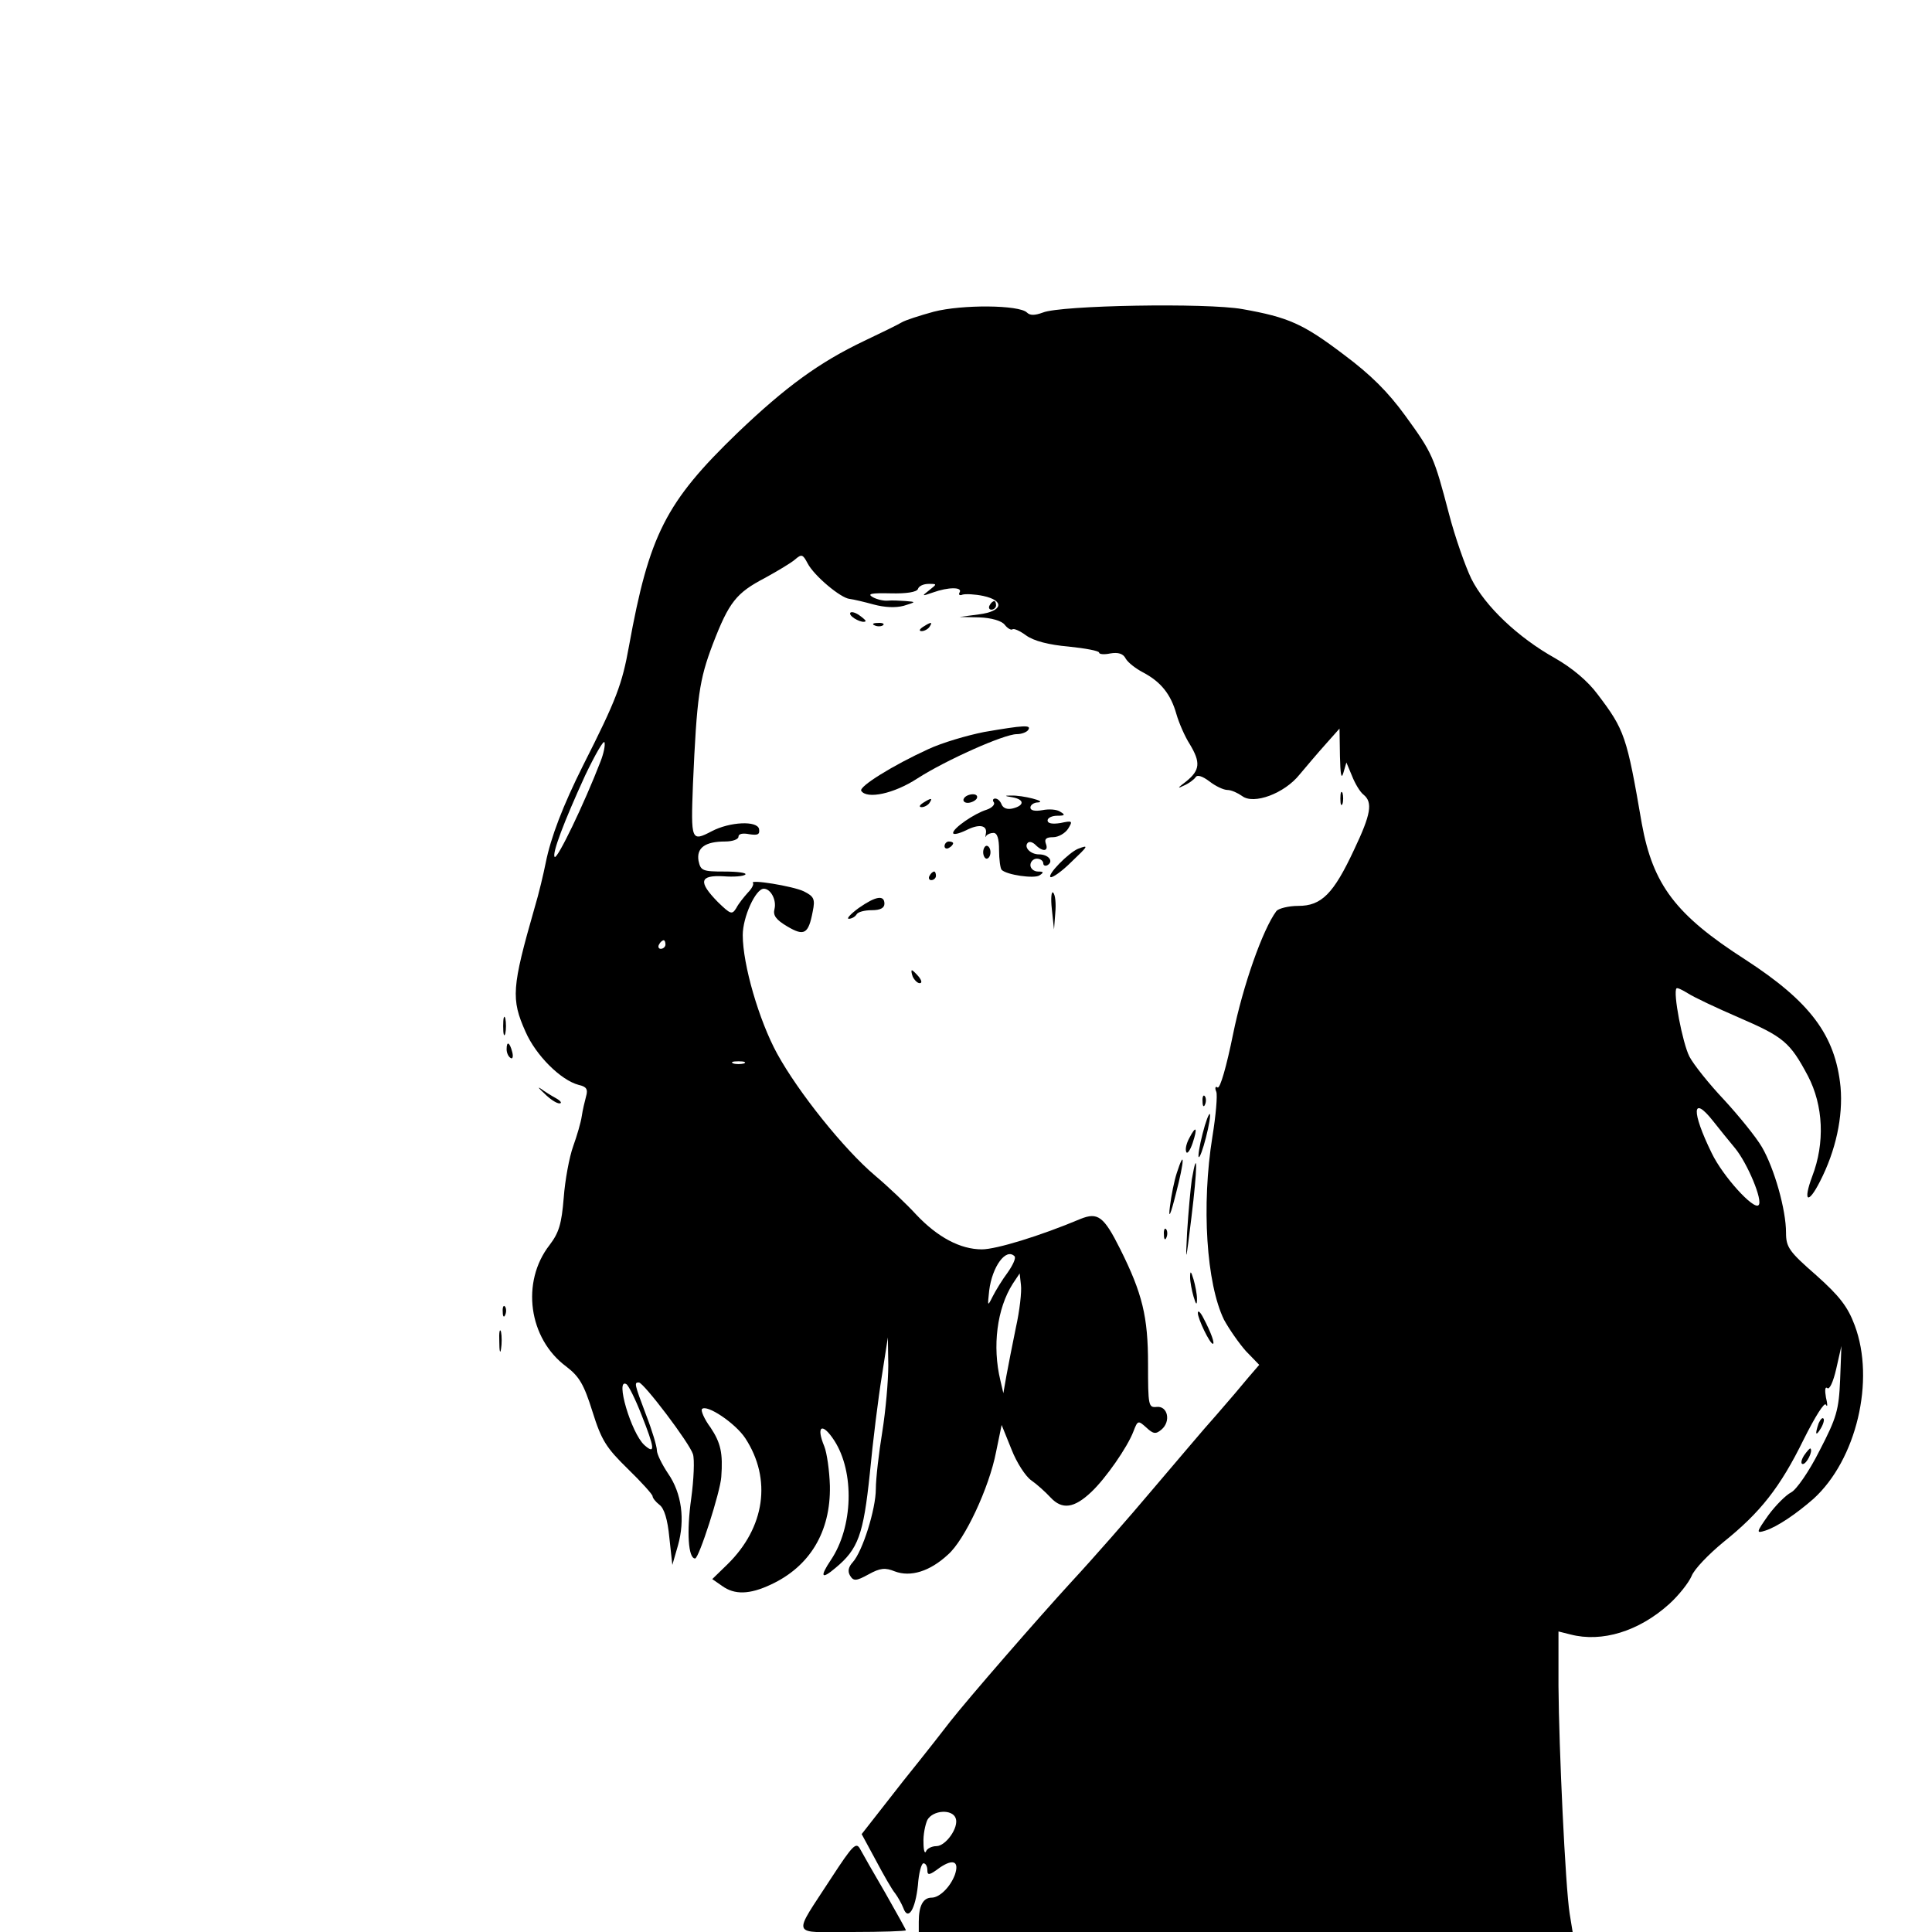
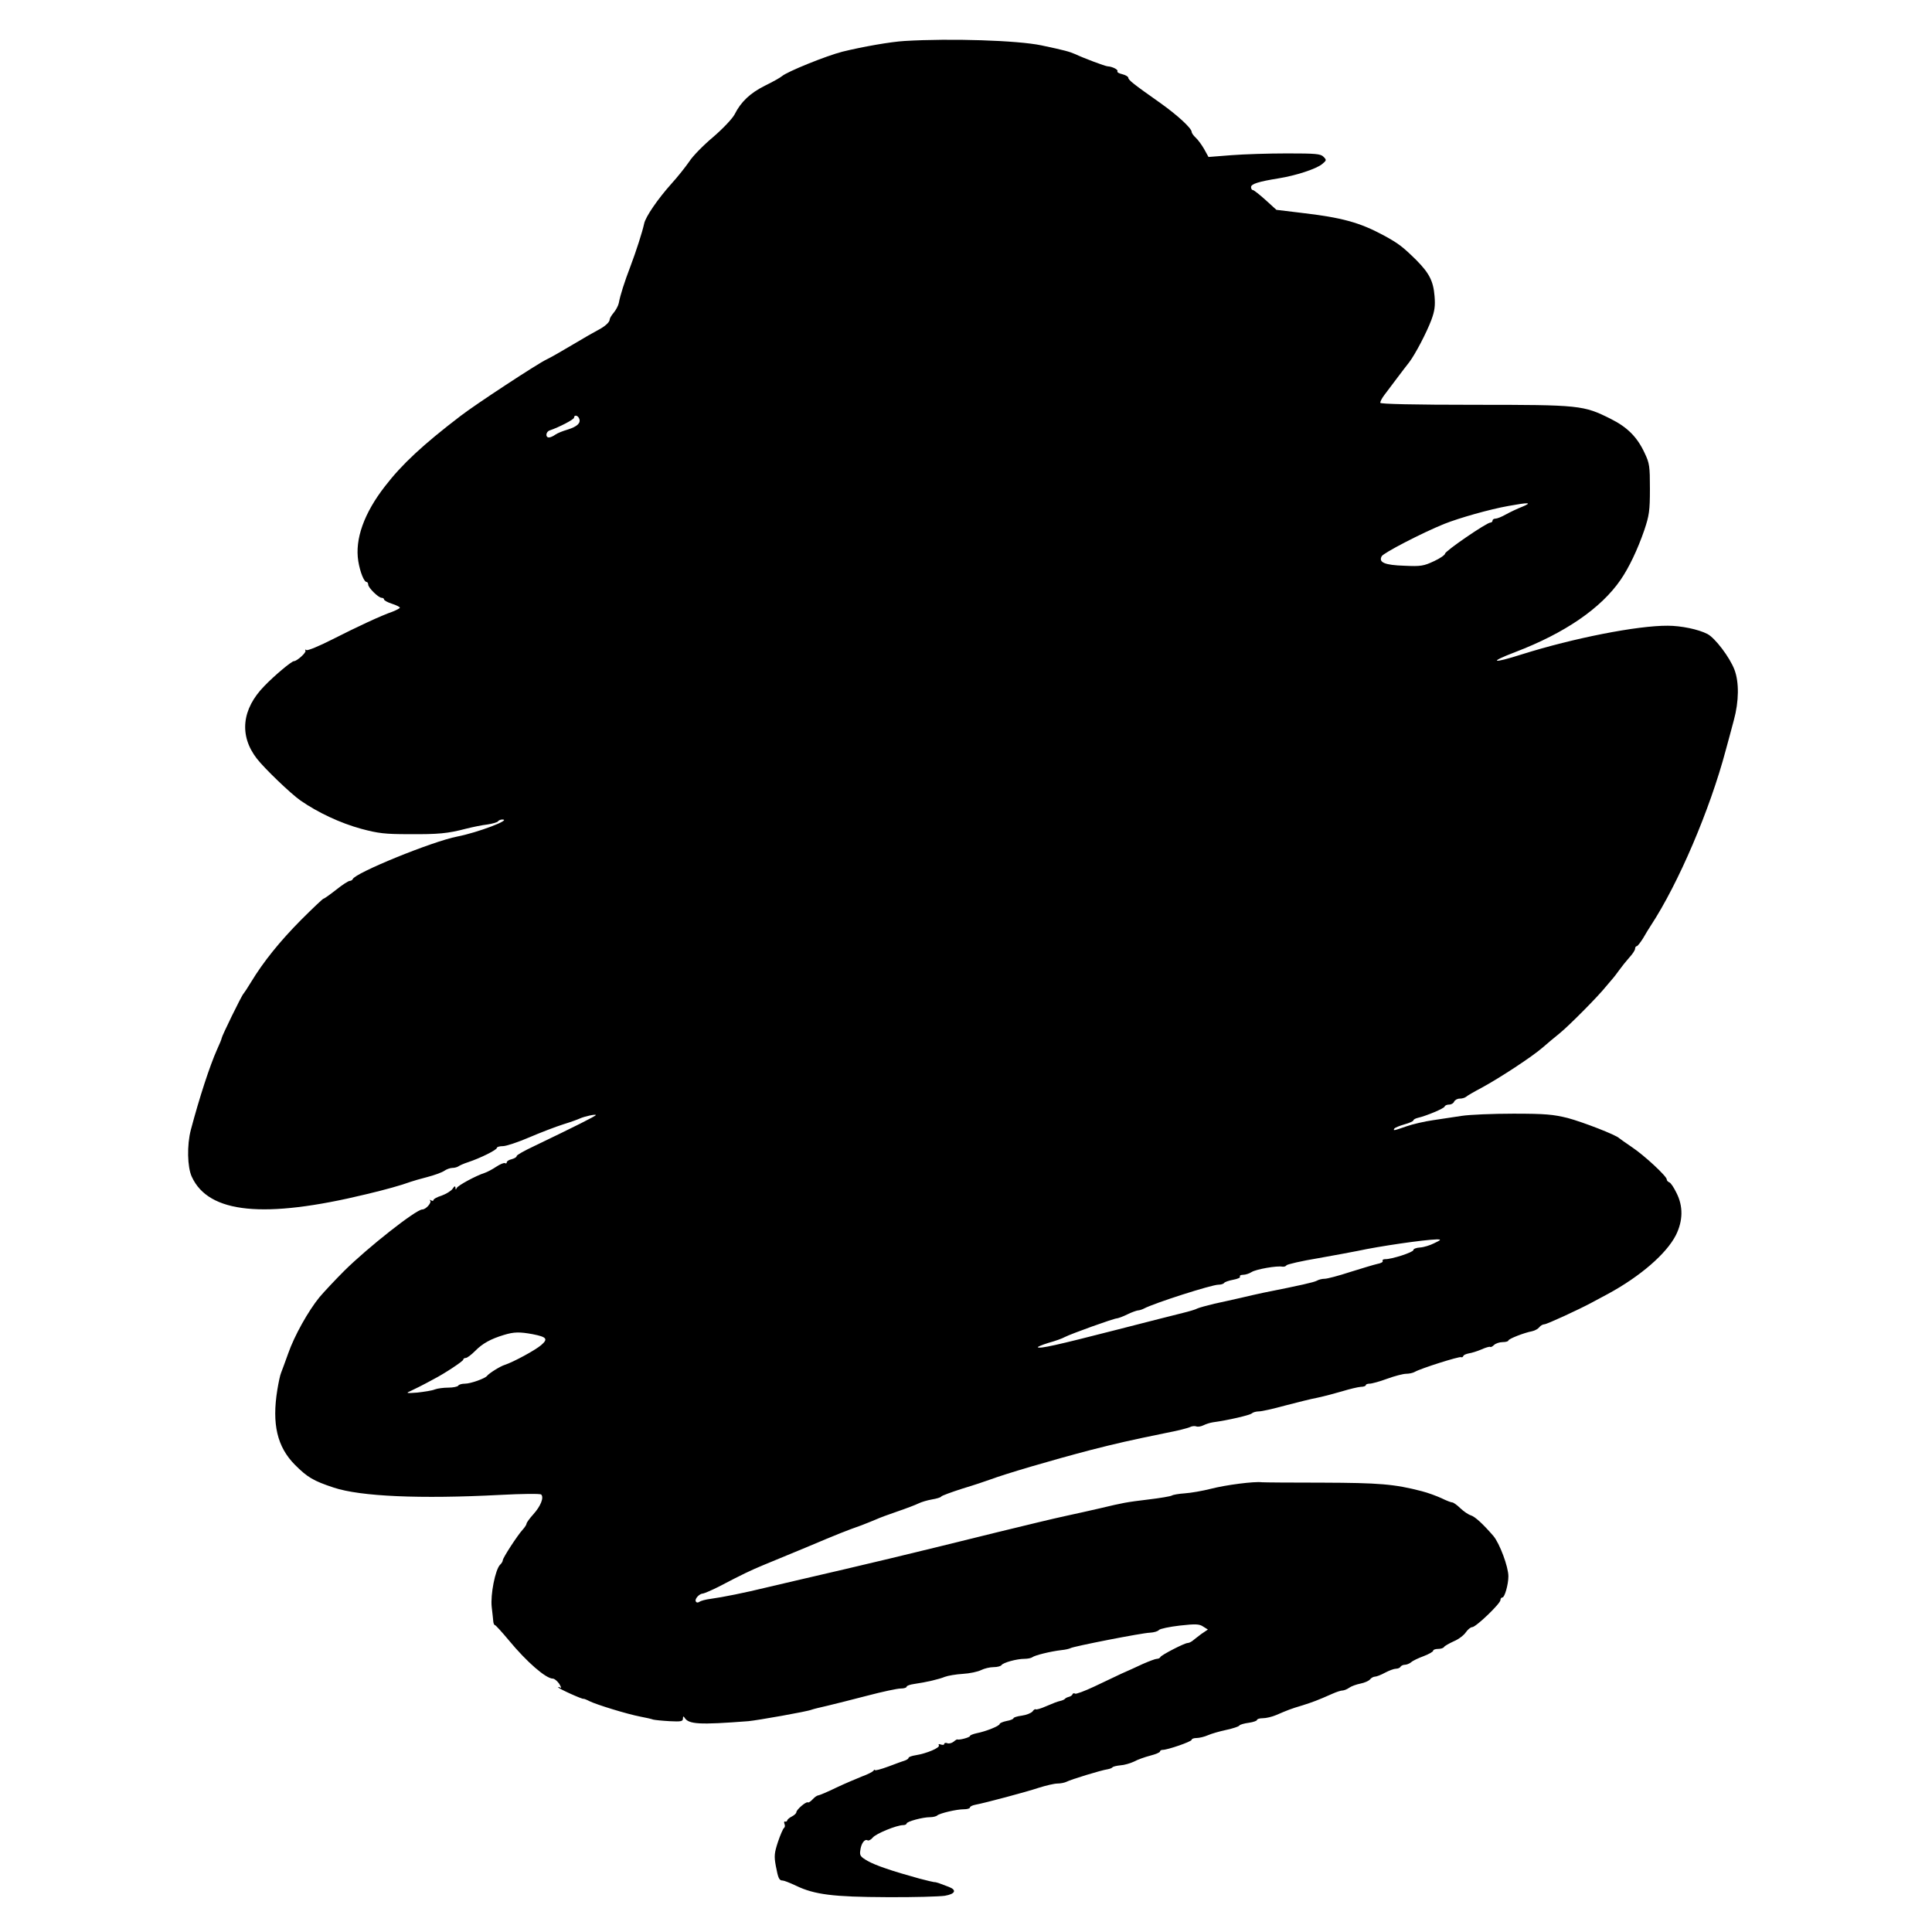
- <svg xmlns="http://www.w3.org/2000/svg" version="1.0" width="450pt" height="450pt" viewBox="0 0 450 450" preserveAspectRatio="xMidYMid meet">
-   <g transform="translate(0,450) scale(0.1,-0.1)" fill="#000000" stroke="none">
-     <path d="M2175 3774 c-33 -9 -67 -20 -75 -25 -8 -5 -47 -24 -87 -43 -105 -50 -183 -107 -295 -214 -168 -162 -206 -238 -253 -497 -16 -89 -29 -124 -107 -278 -47 -94 -75 -167 -87 -227 -5 -25 -16 -72 -26 -105 -53 -185 -55 -212 -21 -288 24 -55 82 -113 124 -124 18 -4 22 -10 17 -27 -3 -11 -8 -32 -10 -46 -2 -14 -11 -45 -20 -70 -9 -25 -19 -79 -22 -120 -5 -61 -11 -81 -33 -110 -67 -86 -49 -218 39 -283 30 -23 41 -41 61 -105 21 -67 32 -84 82 -133 32 -31 58 -60 58 -64 0 -4 7 -13 16 -20 11 -8 19 -34 23 -76 l7 -64 13 45 c17 60 9 122 -23 168 -14 21 -26 45 -26 54 0 9 -11 46 -25 82 -28 74 -28 76 -17 76 11 0 118 -141 126 -167 4 -12 2 -59 -4 -103 -11 -78 -7 -140 9 -140 9 0 59 156 61 190 4 55 -1 79 -25 115 -15 20 -23 40 -20 43 11 12 78 -33 101 -68 62 -95 46 -208 -42 -294 l-35 -34 23 -16 c29 -21 64 -20 113 3 91 42 140 123 138 230 -1 35 -7 77 -13 92 -20 48 -5 57 23 14 48 -74 44 -202 -8 -279 -26 -39 -22 -46 11 -18 53 44 65 77 80 220 7 75 20 178 28 227 l14 90 1 -65 c0 -36 -6 -105 -14 -155 -8 -49 -15 -109 -15 -133 0 -47 -31 -146 -54 -171 -10 -11 -12 -21 -6 -31 8 -13 14 -13 43 3 27 15 39 16 61 7 37 -14 82 0 124 39 39 34 96 156 112 239 l13 63 23 -57 c12 -31 33 -63 46 -72 13 -9 33 -27 45 -40 27 -29 55 -25 95 13 33 31 84 104 98 141 10 26 11 26 30 9 16 -15 22 -16 35 -5 23 19 15 56 -11 53 -19 -2 -20 3 -20 100 0 110 -13 164 -65 268 -38 76 -52 86 -92 70 -95 -40 -197 -71 -230 -71 -50 0 -103 28 -153 81 -22 24 -65 65 -96 91 -72 61 -178 193 -228 284 -42 77 -80 207 -80 276 0 42 30 108 49 108 16 0 30 -26 25 -47 -4 -15 3 -25 30 -41 39 -23 49 -18 59 35 6 29 3 35 -21 47 -25 12 -129 29 -118 19 2 -3 -3 -13 -12 -22 -9 -10 -22 -26 -27 -36 -10 -16 -13 -15 -43 14 -46 47 -43 63 13 60 24 -2 47 0 51 4 4 4 -18 7 -48 7 -52 0 -56 2 -61 25 -5 30 15 45 62 45 17 0 31 5 31 11 0 7 10 9 25 6 20 -3 25 -1 23 12 -4 20 -68 17 -110 -5 -48 -25 -49 -23 -44 109 9 206 15 244 46 326 38 99 55 120 122 155 29 16 61 35 70 43 15 13 18 12 29 -9 15 -29 77 -81 98 -83 9 -1 34 -7 56 -13 26 -7 51 -8 70 -3 29 9 29 9 5 11 -14 1 -33 2 -42 1 -10 -1 -26 3 -35 8 -14 8 -4 10 41 9 38 -1 61 3 64 10 2 7 13 12 25 12 20 0 20 0 1 -15 -18 -14 -17 -14 9 -5 36 13 70 13 62 0 -3 -5 0 -8 7 -5 7 2 29 1 48 -3 51 -11 46 -36 -10 -43 l-45 -6 46 -1 c28 -1 52 -8 59 -17 7 -9 15 -13 18 -11 3 3 17 -3 32 -14 18 -13 53 -22 99 -26 39 -4 71 -10 71 -14 0 -4 12 -5 26 -2 18 3 30 0 36 -12 5 -9 23 -23 40 -32 42 -22 65 -51 78 -97 6 -21 20 -53 31 -70 26 -43 24 -61 -8 -87 -20 -15 -22 -18 -6 -10 12 5 25 15 28 20 4 6 16 2 32 -10 14 -11 33 -20 42 -20 9 0 24 -7 34 -14 27 -21 99 6 134 50 16 19 43 51 61 71 l32 36 1 -64 c1 -42 3 -56 8 -39 l7 24 13 -31 c7 -18 19 -38 27 -44 22 -18 17 -46 -22 -128 -48 -103 -76 -131 -130 -131 -23 0 -46 -6 -51 -12 -32 -43 -78 -174 -101 -287 -15 -74 -30 -127 -36 -124 -5 4 -7 -1 -3 -10 3 -8 -1 -55 -9 -104 -26 -161 -14 -343 27 -427 12 -22 35 -55 51 -73 l31 -32 -25 -29 c-13 -16 -47 -56 -75 -88 -29 -32 -95 -111 -149 -174 -53 -63 -138 -160 -189 -215 -77 -84 -238 -269 -282 -325 -6 -8 -55 -71 -109 -138 l-97 -124 33 -61 c18 -34 38 -69 45 -77 6 -8 15 -24 19 -34 11 -31 28 -4 34 53 2 28 8 51 13 51 5 0 9 -7 9 -16 0 -13 5 -12 29 6 31 21 46 15 35 -17 -11 -29 -36 -53 -54 -53 -20 0 -30 -19 -30 -56 l0 -24 761 0 762 0 -7 43 c-10 64 -25 385 -26 530 l0 127 28 -7 c73 -19 159 7 230 71 22 20 45 49 52 65 6 16 40 51 74 79 86 69 132 127 187 239 27 54 49 89 52 81 4 -7 4 1 0 17 -3 17 -2 26 3 22 5 -5 14 14 21 45 l12 53 -3 -79 c-3 -70 -8 -88 -48 -165 -24 -48 -54 -91 -66 -97 -12 -6 -36 -30 -53 -53 -29 -41 -29 -43 -7 -36 28 9 72 39 112 74 100 91 144 276 96 404 -16 43 -35 68 -90 117 -63 55 -70 65 -70 99 0 53 -27 149 -56 199 -14 24 -54 73 -88 110 -35 37 -71 82 -81 101 -16 31 -39 151 -30 159 2 2 14 -4 27 -12 14 -9 67 -34 118 -56 104 -45 119 -57 161 -136 36 -69 40 -156 10 -234 -22 -59 -10 -67 18 -12 37 72 54 151 48 220 -12 121 -71 199 -222 297 -162 104 -215 174 -241 317 -35 204 -40 218 -103 301 -23 31 -59 61 -99 84 -86 48 -163 121 -195 185 -14 29 -38 97 -52 151 -35 133 -38 141 -102 229 -40 55 -80 95 -143 142 -95 72 -129 87 -236 106 -83 15 -424 9 -465 -8 -19 -7 -30 -7 -37 0 -18 18 -151 19 -217 2z m-776 -1047 c-39 -101 -101 -229 -107 -223 -7 7 22 83 71 190 23 48 43 83 45 77 2 -7 -2 -26 -9 -44z m151 -427 c0 -5 -5 -10 -11 -10 -5 0 -7 5 -4 10 3 6 8 10 11 10 2 0 4 -4 4 -10z m183 -277 c-7 -2 -19 -2 -25 0 -7 3 -2 5 12 5 14 0 19 -2 13 -5z m2257 -134 c14 -18 37 -46 51 -63 29 -35 66 -123 55 -133 -11 -12 -83 67 -109 121 -48 98 -46 137 3 75z m-1627 -315 c4 -4 -4 -21 -16 -38 -12 -16 -28 -42 -35 -56 -12 -24 -12 -23 -8 14 7 56 39 100 59 80z m3 -167 c-8 -39 -18 -90 -22 -112 l-7 -40 -7 30 c-19 79 -8 167 29 225 l16 24 3 -27 c2 -15 -3 -60 -12 -100z m-872 -202 c31 -78 33 -94 7 -71 -31 28 -69 158 -42 142 5 -3 21 -35 35 -71z m732 -940 c8 -21 -23 -65 -45 -65 -11 0 -22 -6 -24 -12 -3 -7 -6 2 -6 20 -1 18 4 42 9 53 13 23 58 26 66 4z" />
-     <path d="M2305 3090 c-3 -5 -1 -10 4 -10 6 0 11 5 11 10 0 6 -2 10 -4 10 -3 0 -8 -4 -11 -10z" />
-     <path d="M1980 3071 c0 -9 30 -24 36 -18 2 1 -6 8 -16 15 -11 7 -20 8 -20 3z" />
-     <path d="M2038 3043 c7 -3 16 -2 19 1 4 3 -2 6 -13 5 -11 0 -14 -3 -6 -6z" />
-     <path d="M2150 3040 c-9 -6 -10 -10 -3 -10 6 0 15 5 18 10 8 12 4 12 -15 0z" />
-     <path d="M2292 2795 c-40 -8 -98 -25 -130 -40 -81 -37 -162 -87 -156 -97 13 -20 76 -7 131 29 67 43 202 103 231 103 12 0 24 5 27 10 8 12 -10 11 -103 -5z" />
-     <path d="M3122 2640 c0 -14 2 -19 5 -12 2 6 2 18 0 25 -3 6 -5 1 -5 -13z" />
-     <path d="M2245 2640 c-3 -5 1 -10 9 -10 8 0 18 5 21 10 3 6 -1 10 -9 10 -8 0 -18 -4 -21 -10z" />
-     <path d="M2358 2643 c28 -5 29 -19 1 -26 -12 -3 -22 0 -26 9 -3 8 -9 14 -15 14 -5 0 -7 -4 -3 -9 3 -5 -5 -13 -17 -17 -29 -9 -78 -43 -78 -54 0 -5 13 -2 30 6 31 16 51 12 46 -9 -1 -7 -1 -9 1 -4 3 4 10 7 17 7 9 0 13 -14 13 -40 0 -22 3 -43 6 -46 12 -12 76 -21 88 -13 11 7 10 9 -3 9 -10 0 -18 7 -18 15 0 8 7 15 15 15 8 0 15 -5 15 -11 0 -5 5 -7 10 -4 15 9 2 25 -20 25 -20 0 -36 17 -26 27 4 4 12 1 18 -5 17 -17 31 -15 24 3 -4 11 1 15 17 15 12 0 28 9 35 20 11 18 10 19 -18 13 -19 -3 -30 -1 -30 6 0 6 10 11 23 11 17 0 19 2 7 9 -8 6 -27 7 -42 4 -17 -3 -28 -1 -28 6 0 6 8 12 18 12 22 2 -36 17 -63 16 -16 0 -16 -1 3 -4z" />
-     <path d="M2150 2630 c-9 -6 -10 -10 -3 -10 6 0 15 5 18 10 8 12 4 12 -15 0z" />
-     <path d="M2200 2529 c0 -5 5 -7 10 -4 6 3 10 8 10 11 0 2 -4 4 -10 4 -5 0 -10 -5 -10 -11z" />
-     <path d="M2290 2515 c0 -8 4 -15 8 -15 5 0 9 7 9 15 0 8 -4 15 -9 15 -4 0 -8 -7 -8 -15z" />
-     <path d="M2511 2523 c-22 -9 -73 -61 -64 -66 4 -2 26 13 48 35 40 38 42 41 16 31z" />
-     <path d="M2165 2460 c-3 -5 -1 -10 4 -10 6 0 11 5 11 10 0 6 -2 10 -4 10 -3 0 -8 -4 -11 -10z" />
-     <path d="M2450 2382 l5 -47 3 39 c2 21 0 42 -5 47 -4 4 -6 -13 -3 -39z" />
-     <path d="M2000 2385 c-19 -14 -29 -25 -23 -25 7 0 15 5 18 10 3 6 19 10 36 10 19 0 29 5 29 15 0 21 -20 18 -60 -10z" />
-     <path d="M2126 2225 c4 -8 11 -15 16 -15 6 0 5 6 -2 15 -7 8 -14 15 -16 15 -2 0 -1 -7 2 -15z" />
-     <path d="M1172 2110 c0 -19 2 -27 5 -17 2 9 2 25 0 35 -3 9 -5 1 -5 -18z" />
-     <path d="M1180 2056 c0 -8 4 -17 9 -20 5 -4 7 3 4 14 -6 23 -13 26 -13 6z" />
-     <path d="M1268 1953 c13 -13 28 -23 35 -23 7 0 3 6 -8 12 -11 6 -27 16 -35 22 -9 6 -5 1 8 -11z" />
-     <path d="M2801 1934 c0 -11 3 -14 6 -6 3 7 2 16 -1 19 -3 4 -6 -2 -5 -13z" />
-     <path d="M2801 1859 c-7 -27 -11 -52 -9 -54 2 -3 10 18 17 46 7 27 11 52 9 54 -2 3 -10 -18 -17 -46z" />
-     <path d="M2770 1849 c-6 -11 -10 -25 -7 -32 2 -6 9 3 15 21 12 36 8 42 -8 11z" />
-     <path d="M2741 1768 c-6 -18 -13 -53 -16 -78 -4 -31 1 -22 14 30 20 77 21 107 2 48z" />
-     <path d="M2776 1753 c-3 -21 -8 -76 -11 -123 -4 -76 -3 -73 10 34 14 114 15 169 1 89z" />
-     <path d="M2711 1624 c0 -11 3 -14 6 -6 3 7 2 16 -1 19 -3 4 -6 -2 -5 -13z" />
-     <path d="M2772 1525 c0 -11 4 -31 8 -45 6 -20 8 -21 8 -5 0 11 -4 31 -8 45 -6 20 -8 21 -8 5z" />
-     <path d="M1171 1444 c0 -11 3 -14 6 -6 3 7 2 16 -1 19 -3 4 -6 -2 -5 -13z" />
-     <path d="M2790 1442 c0 -14 28 -72 35 -72 5 0 -4 26 -22 60 -7 14 -13 19 -13 12z" />
-     <path d="M1163 1375 c0 -22 2 -30 4 -17 2 12 2 30 0 40 -3 9 -5 -1 -4 -23z" />
-     <path d="M4236 1185 c-9 -26 -7 -32 5 -12 6 10 9 21 6 23 -2 3 -7 -2 -11 -11z" />
-     <path d="M4202 1110 c-7 -11 -8 -20 -3 -20 9 0 24 30 18 36 -1 2 -8 -6 -15 -16z" />
-     <path d="M1937 127 c-92 -142 -98 -127 48 -127 69 0 125 2 125 4 0 2 -22 41 -48 87 -27 46 -53 92 -59 103 -9 16 -17 8 -66 -67z" />
+ <svg xmlns="http://www.w3.org/2000/svg" version="1.0" width="976pt" height="976pt" viewBox="0 0 976 976" preserveAspectRatio="xMidYMid meet">
+   <g transform="translate(0,976) scale(0.1,-0.1)" fill="#000000" stroke="none">
+     <path d="M4570 9553 c-70 -4 -212 -29 -314 -54 -82 -21 -280 -101 -306 -124 -8 -7 -47 -29 -86 -48 -74 -37 -121 -81 -153 -145 -11 -21 -59 -72 -108 -114 -49 -41 -104 -97 -121 -124 -18 -26 -58 -77 -90 -112 -68 -76 -131 -167 -138 -202 -9 -42 -41 -141 -69 -215 -30 -78 -52 -147 -59 -186 -3 -14 -15 -36 -26 -49 -11 -13 -20 -28 -20 -34 0 -14 -25 -36 -60 -54 -14 -7 -70 -39 -125 -72 -55 -33 -115 -67 -134 -76 -42 -19 -362 -229 -434 -285 -190 -145 -297 -245 -381 -354 -107 -137 -154 -269 -136 -380 9 -55 29 -105 42 -105 4 0 8 -6 8 -13 0 -16 52 -67 68 -67 7 0 12 -4 12 -8 0 -5 18 -15 40 -22 22 -7 40 -16 40 -20 0 -3 -17 -12 -37 -20 -58 -20 -176 -75 -306 -141 -65 -33 -123 -57 -129 -53 -6 4 -8 3 -5 -3 6 -9 -43 -53 -58 -53 -12 0 -99 -73 -149 -125 -115 -117 -129 -251 -38 -368 38 -49 170 -176 220 -211 88 -61 201 -114 307 -143 86 -23 120 -27 240 -27 149 -1 196 3 291 28 32 8 80 18 107 21 26 4 50 11 53 16 3 5 13 9 22 9 49 0 -125 -66 -228 -86 -125 -24 -517 -184 -528 -215 -2 -5 -9 -9 -15 -9 -7 0 -38 -20 -69 -45 -32 -25 -60 -45 -64 -45 -3 0 -54 -48 -113 -107 -108 -109 -190 -211 -252 -313 -18 -30 -36 -57 -39 -60 -8 -6 -110 -215 -110 -224 0 -4 -11 -31 -24 -59 -36 -81 -88 -239 -132 -405 -20 -76 -18 -188 5 -237 85 -185 365 -213 881 -88 97 23 176 45 225 63 11 4 49 15 84 24 35 9 73 23 85 31 11 8 30 15 41 15 12 0 25 4 31 8 5 4 27 14 49 21 63 21 145 62 145 72 0 5 14 9 31 9 16 0 76 20 132 44 56 24 134 54 172 66 39 12 77 26 85 30 22 10 80 23 80 17 0 -5 -106 -58 -312 -157 -49 -23 -88 -45 -88 -50 0 -6 -11 -12 -25 -16 -14 -3 -25 -10 -25 -16 0 -5 -4 -7 -9 -4 -5 3 -24 -5 -44 -18 -19 -13 -46 -27 -58 -31 -44 -14 -137 -64 -142 -77 -4 -9 -6 -9 -6 2 -1 10 -5 9 -15 -6 -8 -11 -33 -26 -55 -34 -23 -7 -41 -17 -41 -22 0 -5 -6 -6 -12 -2 -7 4 -10 3 -5 -1 9 -10 -21 -45 -40 -45 -31 0 -275 -192 -394 -310 -47 -47 -103 -107 -125 -133 -57 -70 -127 -195 -158 -284 -15 -43 -32 -87 -36 -98 -5 -11 -13 -50 -19 -86 -28 -173 -1 -288 89 -379 63 -63 93 -81 196 -115 135 -45 438 -58 839 -37 113 6 204 7 209 2 15 -15 -3 -59 -39 -99 -19 -21 -35 -43 -35 -48 0 -5 -9 -19 -20 -31 -25 -27 -100 -142 -100 -154 0 -5 -6 -16 -14 -23 -24 -25 -49 -150 -42 -213 4 -31 7 -65 8 -74 1 -10 5 -18 9 -18 3 0 35 -35 70 -77 91 -110 187 -193 222 -193 8 0 22 -12 32 -26 9 -15 12 -23 6 -20 -6 4 -11 5 -11 2 0 -6 124 -62 128 -58 1 1 15 -4 30 -12 34 -17 189 -65 257 -78 28 -5 57 -12 65 -15 8 -2 45 -6 83 -8 57 -3 67 -1 67 13 0 12 3 13 8 5 21 -34 73 -37 322 -18 45 4 300 49 320 58 8 3 44 12 80 20 36 9 127 31 202 51 76 20 151 36 168 36 16 0 30 4 30 9 0 5 17 11 38 14 63 9 126 24 155 36 16 6 57 13 91 15 35 2 76 11 92 19 16 8 44 15 63 15 19 0 37 5 40 10 8 13 78 32 116 32 17 0 35 4 40 8 12 10 94 30 147 36 21 2 41 7 46 10 15 9 362 77 401 78 20 1 41 7 46 14 6 6 53 16 105 22 80 9 99 8 118 -5 l24 -15 -34 -23 c-18 -14 -38 -29 -45 -35 -7 -5 -17 -10 -23 -10 -16 0 -134 -61 -138 -71 -2 -5 -10 -9 -18 -9 -7 0 -39 -12 -71 -26 -32 -15 -80 -37 -108 -49 -27 -13 -89 -42 -137 -65 -49 -23 -92 -39 -97 -36 -5 4 -11 2 -13 -3 -1 -5 -10 -11 -18 -13 -8 -2 -17 -6 -20 -10 -3 -4 -15 -9 -25 -11 -11 -2 -42 -14 -69 -26 -27 -12 -51 -19 -54 -16 -3 2 -10 -2 -16 -11 -7 -8 -31 -18 -54 -21 -23 -3 -42 -9 -42 -13 0 -4 -16 -11 -35 -14 -19 -4 -35 -11 -35 -15 0 -10 -70 -38 -117 -47 -18 -4 -33 -10 -33 -14 0 -7 -56 -22 -64 -17 -1 1 -10 -4 -19 -12 -9 -7 -24 -11 -32 -7 -8 3 -15 1 -15 -4 0 -5 -7 -6 -17 -3 -10 4 -14 2 -10 -4 7 -12 -61 -41 -117 -50 -20 -3 -36 -9 -36 -13 0 -4 -8 -10 -17 -13 -10 -3 -48 -17 -85 -31 -38 -14 -68 -22 -68 -18 0 4 -4 2 -8 -4 -4 -5 -29 -18 -57 -28 -27 -11 -87 -36 -131 -57 -45 -22 -86 -39 -91 -39 -5 0 -18 -9 -28 -20 -10 -11 -21 -18 -24 -15 -9 5 -58 -37 -58 -50 0 -5 -10 -15 -22 -21 -12 -6 -23 -15 -24 -20 -1 -5 -6 -8 -11 -6 -5 2 -6 -4 -3 -12 4 -9 2 -18 -3 -21 -4 -3 -18 -34 -30 -70 -18 -55 -20 -71 -11 -120 12 -64 17 -75 35 -75 7 0 37 -12 67 -26 93 -45 188 -57 459 -58 135 -1 266 3 293 7 53 9 62 29 20 45 -16 6 -37 14 -48 18 -11 4 -23 7 -26 6 -3 0 -37 8 -75 18 -138 38 -220 66 -261 89 -36 21 -41 27 -37 53 4 35 22 60 37 51 5 -3 17 3 26 14 16 20 121 63 154 63 9 0 17 4 17 8 0 10 81 32 118 32 15 0 32 4 37 9 13 11 97 31 134 31 17 0 31 4 31 9 0 5 12 11 28 14 48 9 255 64 321 86 35 11 77 21 93 21 15 0 36 4 46 9 20 11 177 59 207 63 11 2 22 6 25 10 3 4 21 8 40 10 19 1 50 10 69 19 18 10 55 23 82 30 27 7 49 16 49 21 0 4 6 8 13 8 26 0 147 42 147 51 0 5 11 9 25 9 13 0 39 6 57 14 18 8 60 20 93 27 33 7 63 17 66 22 3 5 25 11 48 14 22 3 41 10 41 14 0 5 13 9 30 9 16 0 46 7 67 16 56 24 72 31 133 49 53 17 73 24 152 59 20 9 42 16 50 16 7 0 23 6 34 14 11 8 37 17 57 21 20 4 41 13 48 21 6 8 18 14 25 14 8 0 31 9 51 20 21 11 45 20 55 20 9 0 20 4 23 10 3 5 13 10 22 10 9 0 24 6 32 13 9 8 37 21 64 31 26 10 47 22 47 27 0 5 11 9 24 9 14 0 28 4 31 10 3 5 26 18 50 29 24 10 51 31 60 45 10 14 24 26 32 26 19 0 143 119 143 137 0 7 4 13 10 13 11 0 30 65 30 107 0 48 -44 166 -76 204 -53 61 -92 97 -114 104 -13 4 -36 20 -53 36 -16 16 -35 29 -40 29 -6 0 -30 9 -54 21 -24 11 -69 28 -101 36 -138 36 -216 42 -502 43 -157 0 -294 1 -305 2 -38 5 -180 -13 -258 -33 -43 -11 -102 -21 -132 -23 -29 -2 -59 -7 -65 -11 -6 -4 -59 -13 -118 -20 -115 -14 -125 -16 -247 -45 -44 -10 -123 -28 -175 -39 -52 -11 -205 -48 -340 -81 -468 -116 -649 -159 -1025 -246 -33 -8 -98 -23 -145 -34 -106 -26 -221 -49 -280 -57 -25 -3 -50 -10 -57 -15 -7 -5 -14 -5 -18 2 -7 12 18 40 37 40 7 1 42 16 78 34 122 64 165 84 225 109 33 14 132 55 220 91 161 68 199 83 278 111 23 9 56 22 72 29 17 8 66 26 110 41 44 15 91 33 105 40 14 7 44 16 67 20 24 4 45 10 48 15 2 4 51 22 107 40 57 17 119 38 138 45 84 31 304 96 510 150 129 33 199 49 380 86 58 11 113 25 122 30 10 5 24 6 32 3 8 -3 24 0 36 6 12 6 34 13 48 15 75 10 187 36 196 45 5 5 21 10 36 10 14 0 72 13 130 29 58 15 132 34 165 40 33 7 90 22 127 33 36 11 78 21 92 22 14 0 26 4 26 9 0 4 9 7 19 7 11 0 51 11 89 25 38 14 81 25 96 25 14 0 34 4 44 10 29 17 225 79 233 74 4 -2 9 0 11 5 1 6 14 11 28 14 14 2 43 11 64 20 22 10 41 15 44 13 2 -3 11 1 19 9 8 8 28 15 44 15 16 0 29 4 29 8 0 8 78 39 120 47 14 3 30 12 36 20 6 8 18 15 26 15 12 0 171 73 238 109 8 4 46 25 84 45 162 88 294 202 342 296 36 72 38 146 3 214 -13 27 -29 51 -36 53 -7 3 -13 9 -13 15 0 16 -113 121 -176 163 -32 22 -61 42 -64 45 -14 16 -185 82 -260 102 -73 18 -112 22 -275 22 -104 0 -221 -5 -260 -11 -38 -6 -104 -16 -146 -22 -42 -6 -103 -20 -134 -31 -66 -23 -68 -23 -61 -11 3 4 26 14 51 21 25 7 45 16 45 20 0 4 10 10 23 13 43 10 132 47 135 57 2 6 12 10 23 10 11 0 22 7 25 15 4 8 16 15 28 15 12 0 26 4 32 9 5 5 41 26 79 46 92 50 254 156 308 203 23 20 62 53 86 72 49 40 196 188 237 240 16 19 31 37 34 40 3 3 16 20 29 38 13 18 36 47 52 65 16 17 29 37 29 44 0 7 4 13 8 13 5 0 19 19 33 41 13 23 31 52 39 64 139 212 298 584 378 885 11 41 30 109 41 152 26 95 27 192 3 255 -24 63 -98 160 -136 180 -46 24 -134 42 -201 42 -154 1 -477 -63 -735 -144 -153 -49 -174 -42 -35 11 251 96 433 221 532 365 42 61 86 153 120 252 24 72 28 96 28 207 0 115 -2 130 -27 182 -37 80 -87 130 -171 172 -138 69 -155 71 -687 71 -308 0 -476 4 -477 10 -1 6 8 23 20 39 12 16 41 54 64 85 23 31 51 67 62 81 31 41 88 150 112 214 17 46 20 72 16 120 -6 76 -27 116 -91 181 -70 69 -91 85 -166 126 -121 65 -210 90 -418 114 l-124 15 -55 50 c-30 27 -59 50 -64 50 -5 0 -9 7 -9 15 0 16 40 28 139 44 88 14 191 48 220 72 23 19 23 21 7 37 -14 15 -40 17 -184 17 -92 0 -219 -4 -282 -9 l-115 -9 -22 40 c-12 21 -31 47 -43 58 -11 10 -20 23 -20 29 -1 19 -72 84 -156 144 -139 98 -163 117 -164 129 0 6 -14 14 -30 18 -17 4 -28 10 -25 15 5 8 -26 24 -50 25 -13 1 -120 41 -162 61 -30 13 -54 20 -173 45 -120 25 -457 36 -690 22z m-1644 -1908 c9 -22 -10 -40 -58 -55 -24 -7 -52 -18 -63 -26 -11 -8 -25 -14 -32 -14 -19 0 -16 30 5 36 47 16 122 55 122 64 0 16 20 12 26 -5z m4764 -445 c-26 -10 -63 -28 -83 -39 -21 -12 -44 -21 -52 -21 -8 0 -15 -4 -15 -10 0 -5 -5 -10 -11 -10 -19 0 -229 -144 -229 -157 0 -6 -25 -24 -56 -38 -51 -24 -66 -27 -149 -23 -100 3 -132 17 -115 48 9 17 202 117 315 163 78 31 230 74 325 91 104 19 123 18 70 -4z m-444 -3720 c-21 -11 -54 -21 -72 -22 -19 -1 -34 -7 -34 -13 0 -11 -110 -47 -143 -46 -9 0 -15 -4 -12 -9 3 -5 -9 -12 -27 -15 -18 -4 -80 -23 -138 -41 -58 -19 -115 -34 -128 -34 -12 0 -30 -4 -40 -10 -15 -8 -81 -23 -267 -60 -27 -6 -79 -17 -115 -26 -36 -8 -96 -22 -135 -30 -38 -9 -77 -20 -86 -24 -8 -5 -42 -15 -75 -23 -32 -8 -183 -46 -334 -85 -300 -77 -389 -97 -397 -88 -3 2 21 12 53 22 33 9 70 22 84 30 31 16 247 94 263 94 7 1 30 9 52 20 22 11 46 19 53 20 7 0 20 4 30 9 52 28 343 121 377 121 13 0 26 4 29 9 4 5 24 12 46 16 22 4 38 11 34 16 -3 5 4 9 16 9 11 0 31 6 43 14 22 14 128 33 156 27 8 -1 17 2 20 7 3 5 76 22 161 36 85 15 175 32 200 37 106 23 330 56 400 58 22 0 20 -3 -14 -19z m-4555 -460 c71 -14 79 -24 43 -55 -30 -26 -141 -86 -184 -100 -23 -7 -79 -42 -90 -56 -10 -13 -83 -39 -111 -39 -15 0 -31 -4 -34 -10 -3 -5 -26 -10 -50 -10 -24 0 -55 -4 -68 -9 -14 -6 -54 -12 -89 -16 -52 -4 -59 -3 -38 6 24 11 68 33 121 62 58 30 149 91 149 98 0 5 6 9 13 9 7 0 28 16 47 35 37 38 79 61 145 81 52 16 80 16 146 4z" />
  </g>
</svg>
